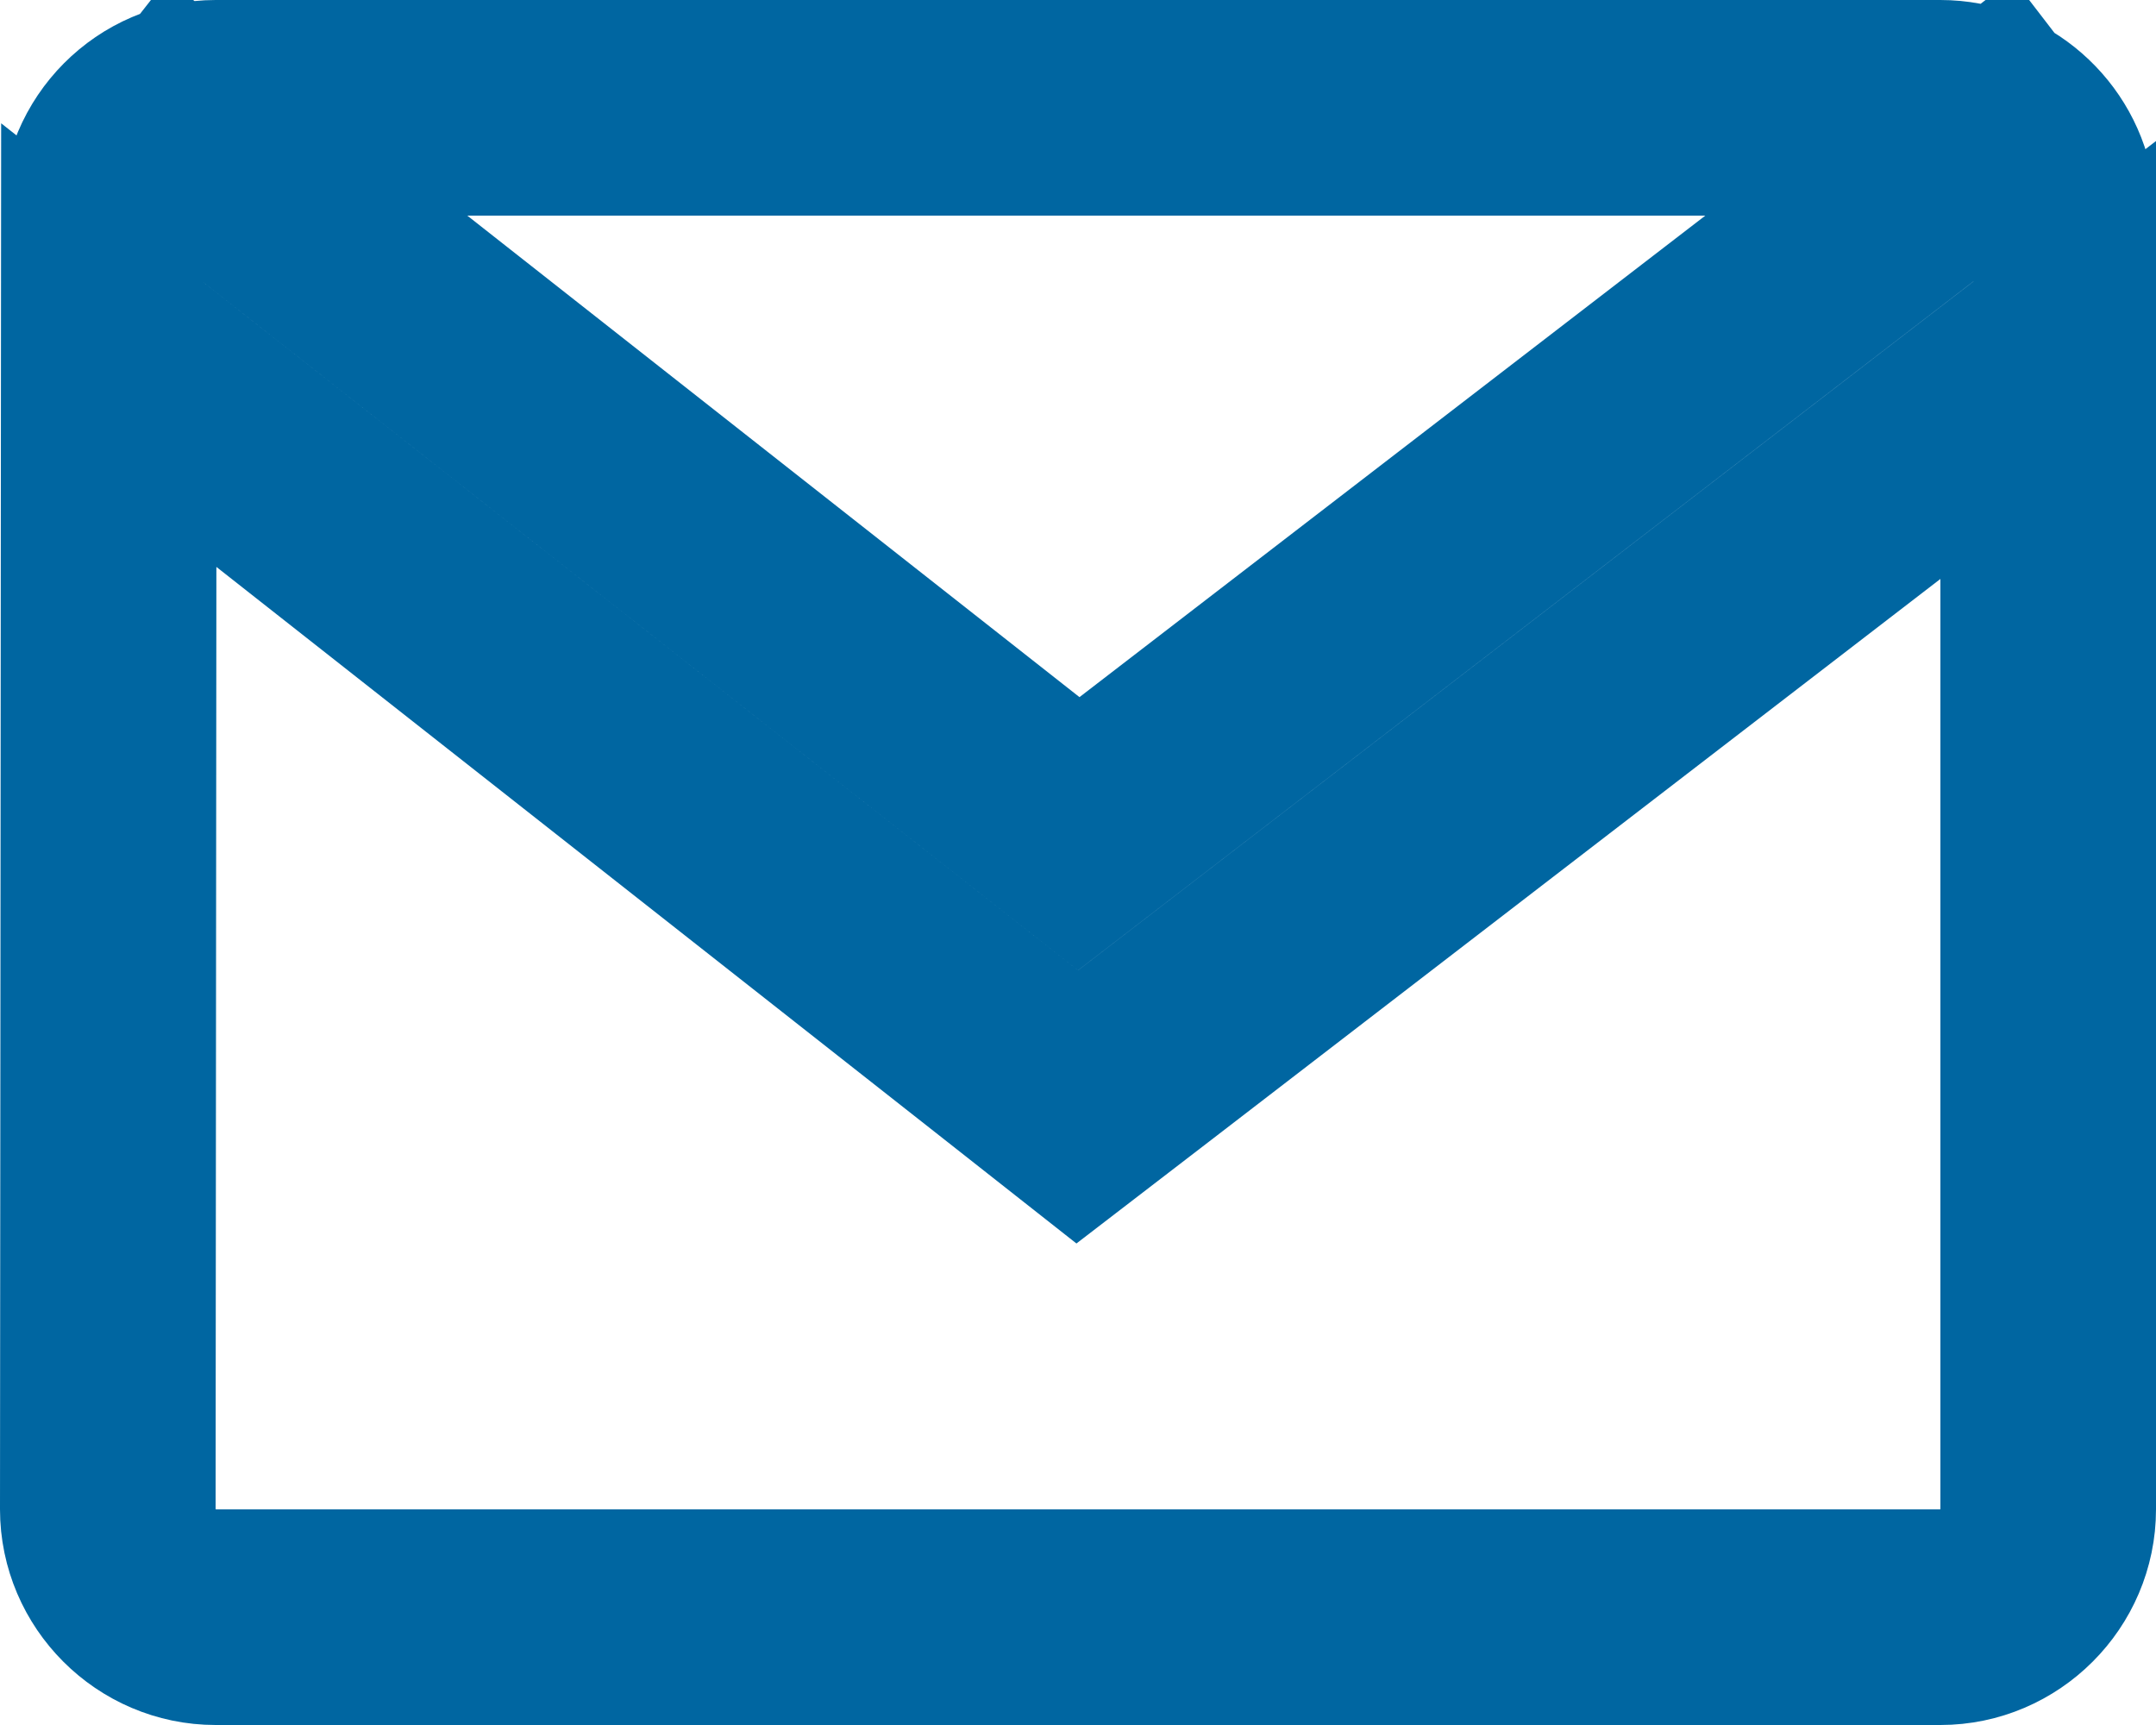
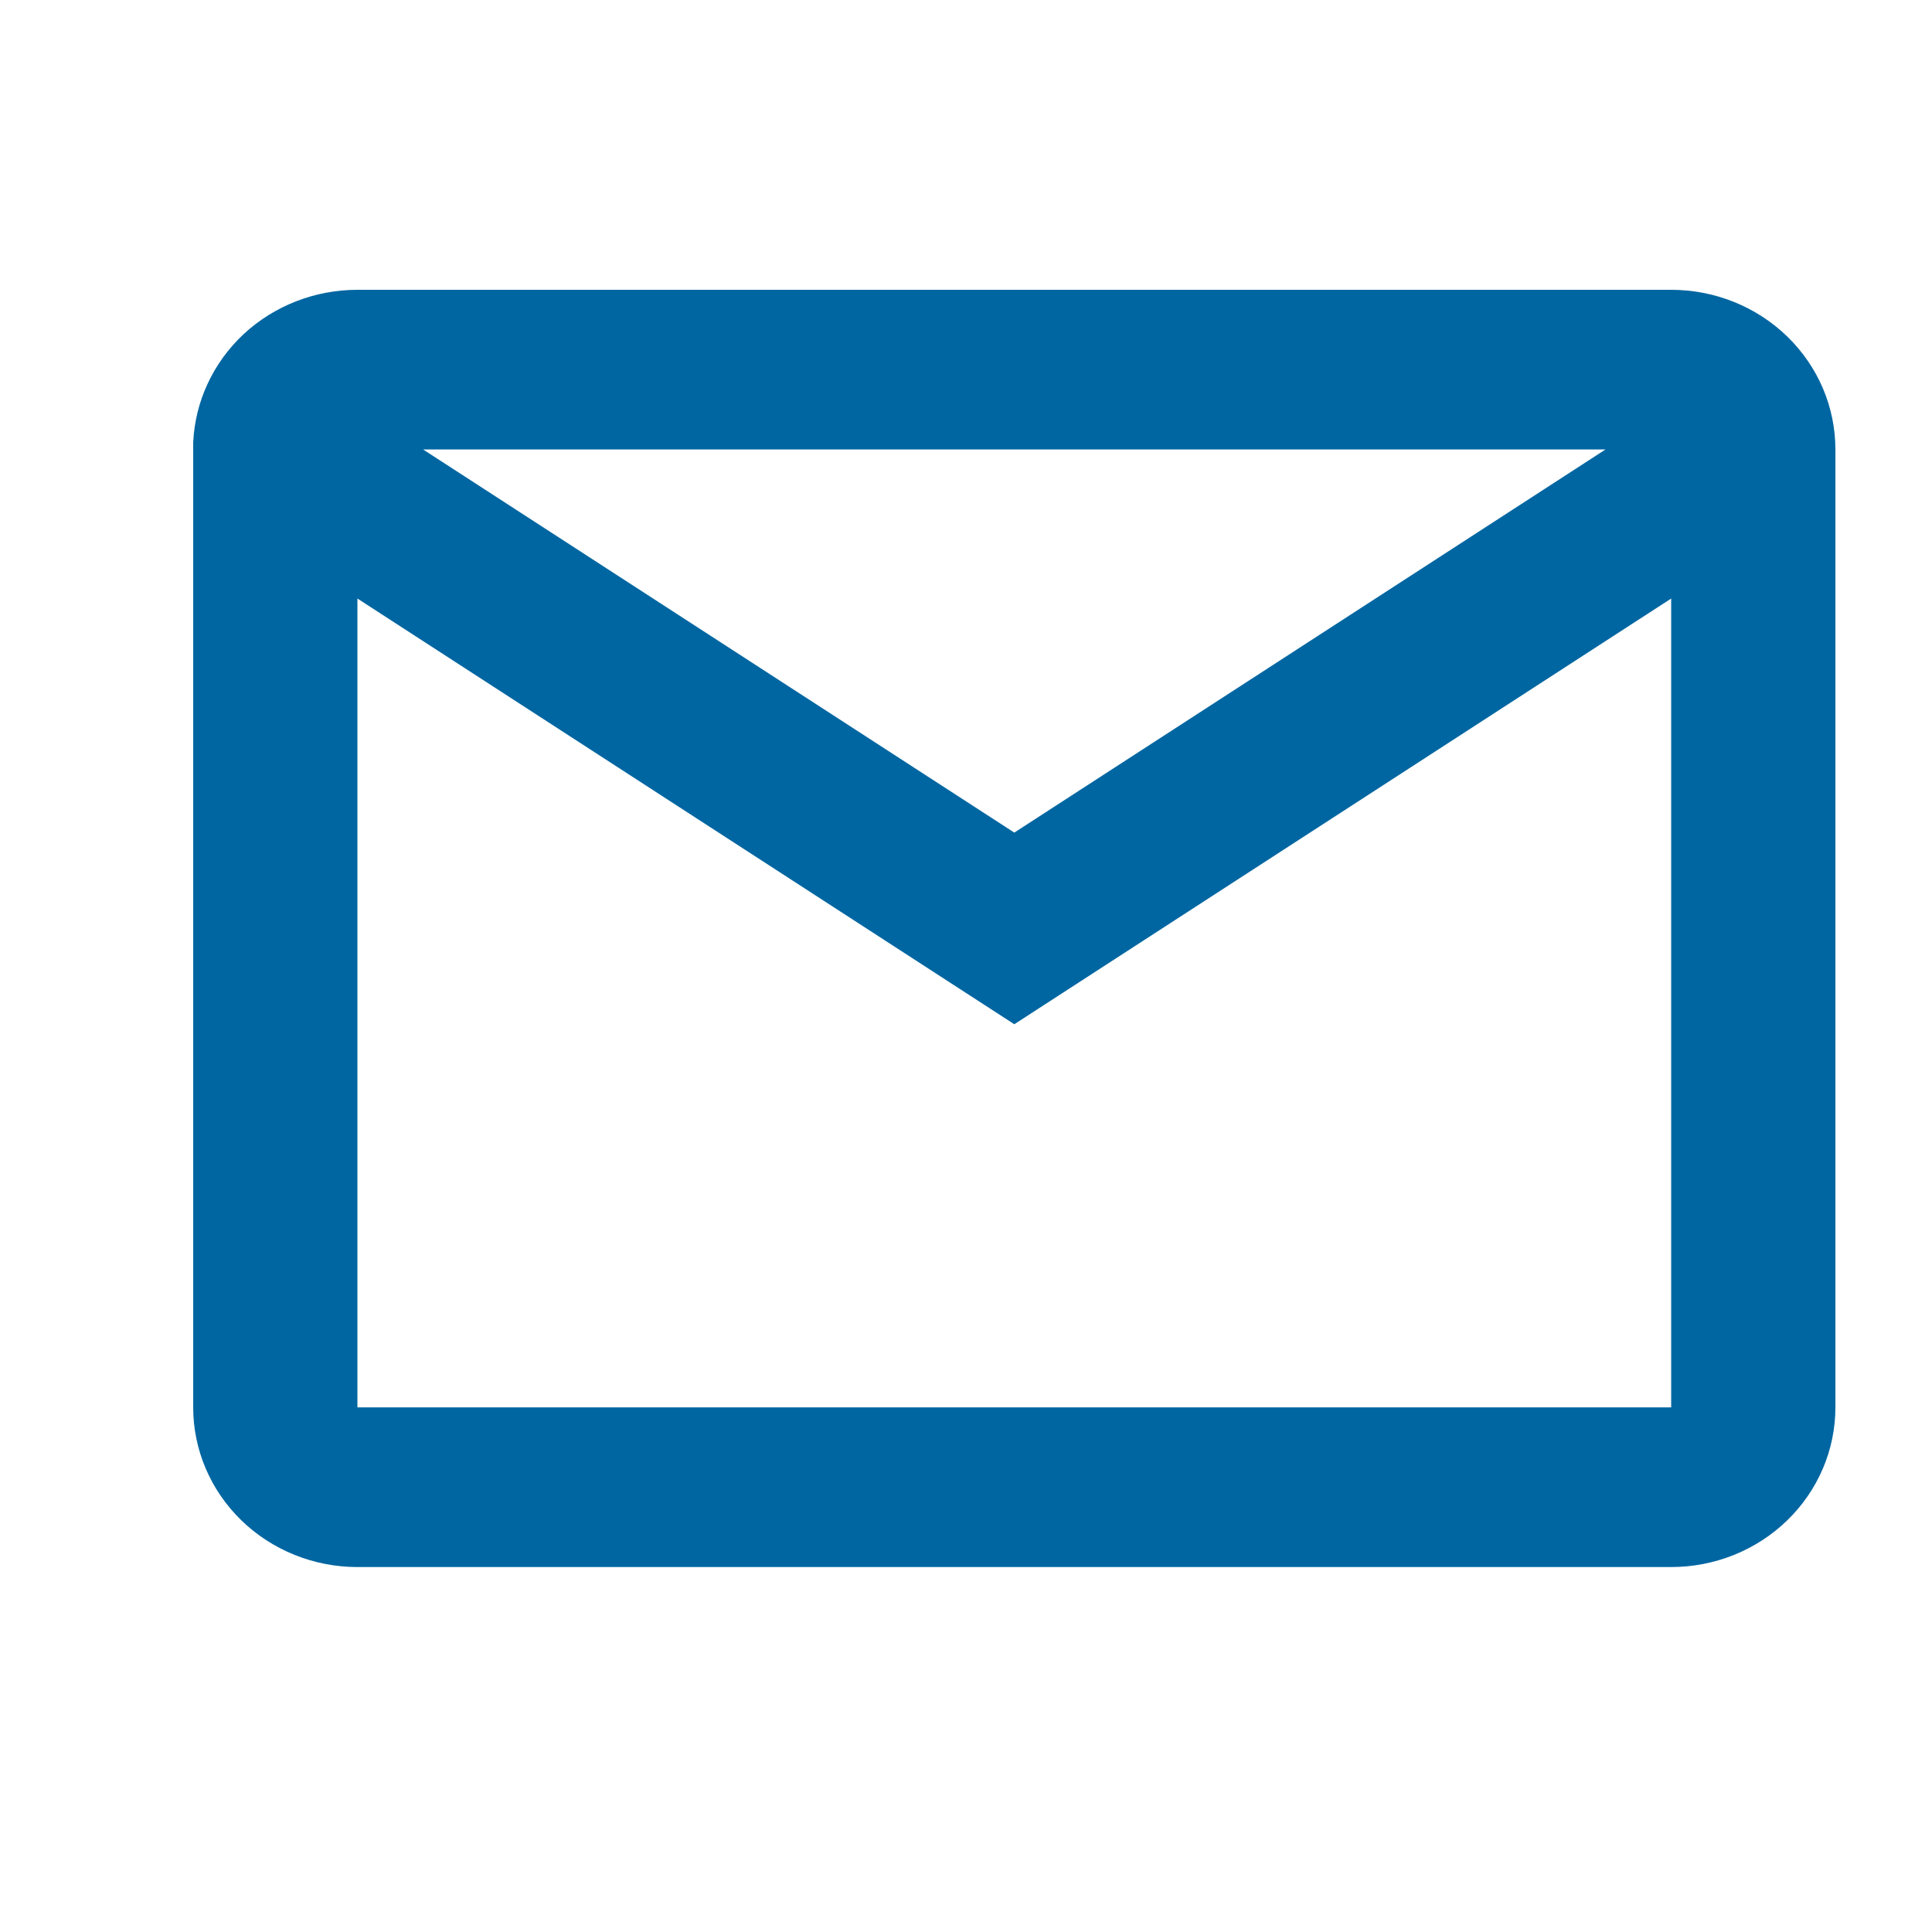
- <svg xmlns="http://www.w3.org/2000/svg" width="20" height="16" viewBox="0 0 20 16" fill="none">
-   <path d="M9.382 9.786L9.993 10.267L10.61 9.793L19 3.339V14C19 14.548 18.548 15 18 15H2C1.452 15 1 14.548 1 14C1 14 1 14 1 14L1.009 3.201L9.382 9.786ZM18 1C18.499 1 18.919 1.375 18.989 1.856L18.49 1.207L10.007 7.733L1.718 1.214L1.01 2.115L1.01 2.001V2C1.01 1.446 1.459 1 2 1H18Z" stroke="#0066A1" stroke-width="2" />
+ <svg xmlns="http://www.w3.org/2000/svg" width="20" height="20" viewBox="0 0 20 20" fill="none">
+   <path d="M17.3 16.222H3.7C3.249 16.222 2.817 16.048 2.498 15.738C2.179 15.428 2 15.008 2 14.569V4.581C2.019 4.155 2.207 3.753 2.523 3.458C2.84 3.164 3.262 3 3.7 3H17.3C17.751 3 18.183 3.174 18.502 3.484C18.821 3.794 19 4.214 19 4.653V14.569C19 15.008 18.821 15.428 18.502 15.738C18.183 16.048 17.751 16.222 17.3 16.222ZM3.7 6.196V14.569H17.3V6.196L10.5 10.603L3.7 6.196ZM4.38 4.653L10.5 8.619L16.62 4.653H4.38Z" fill="#0066A1" />
</svg>
